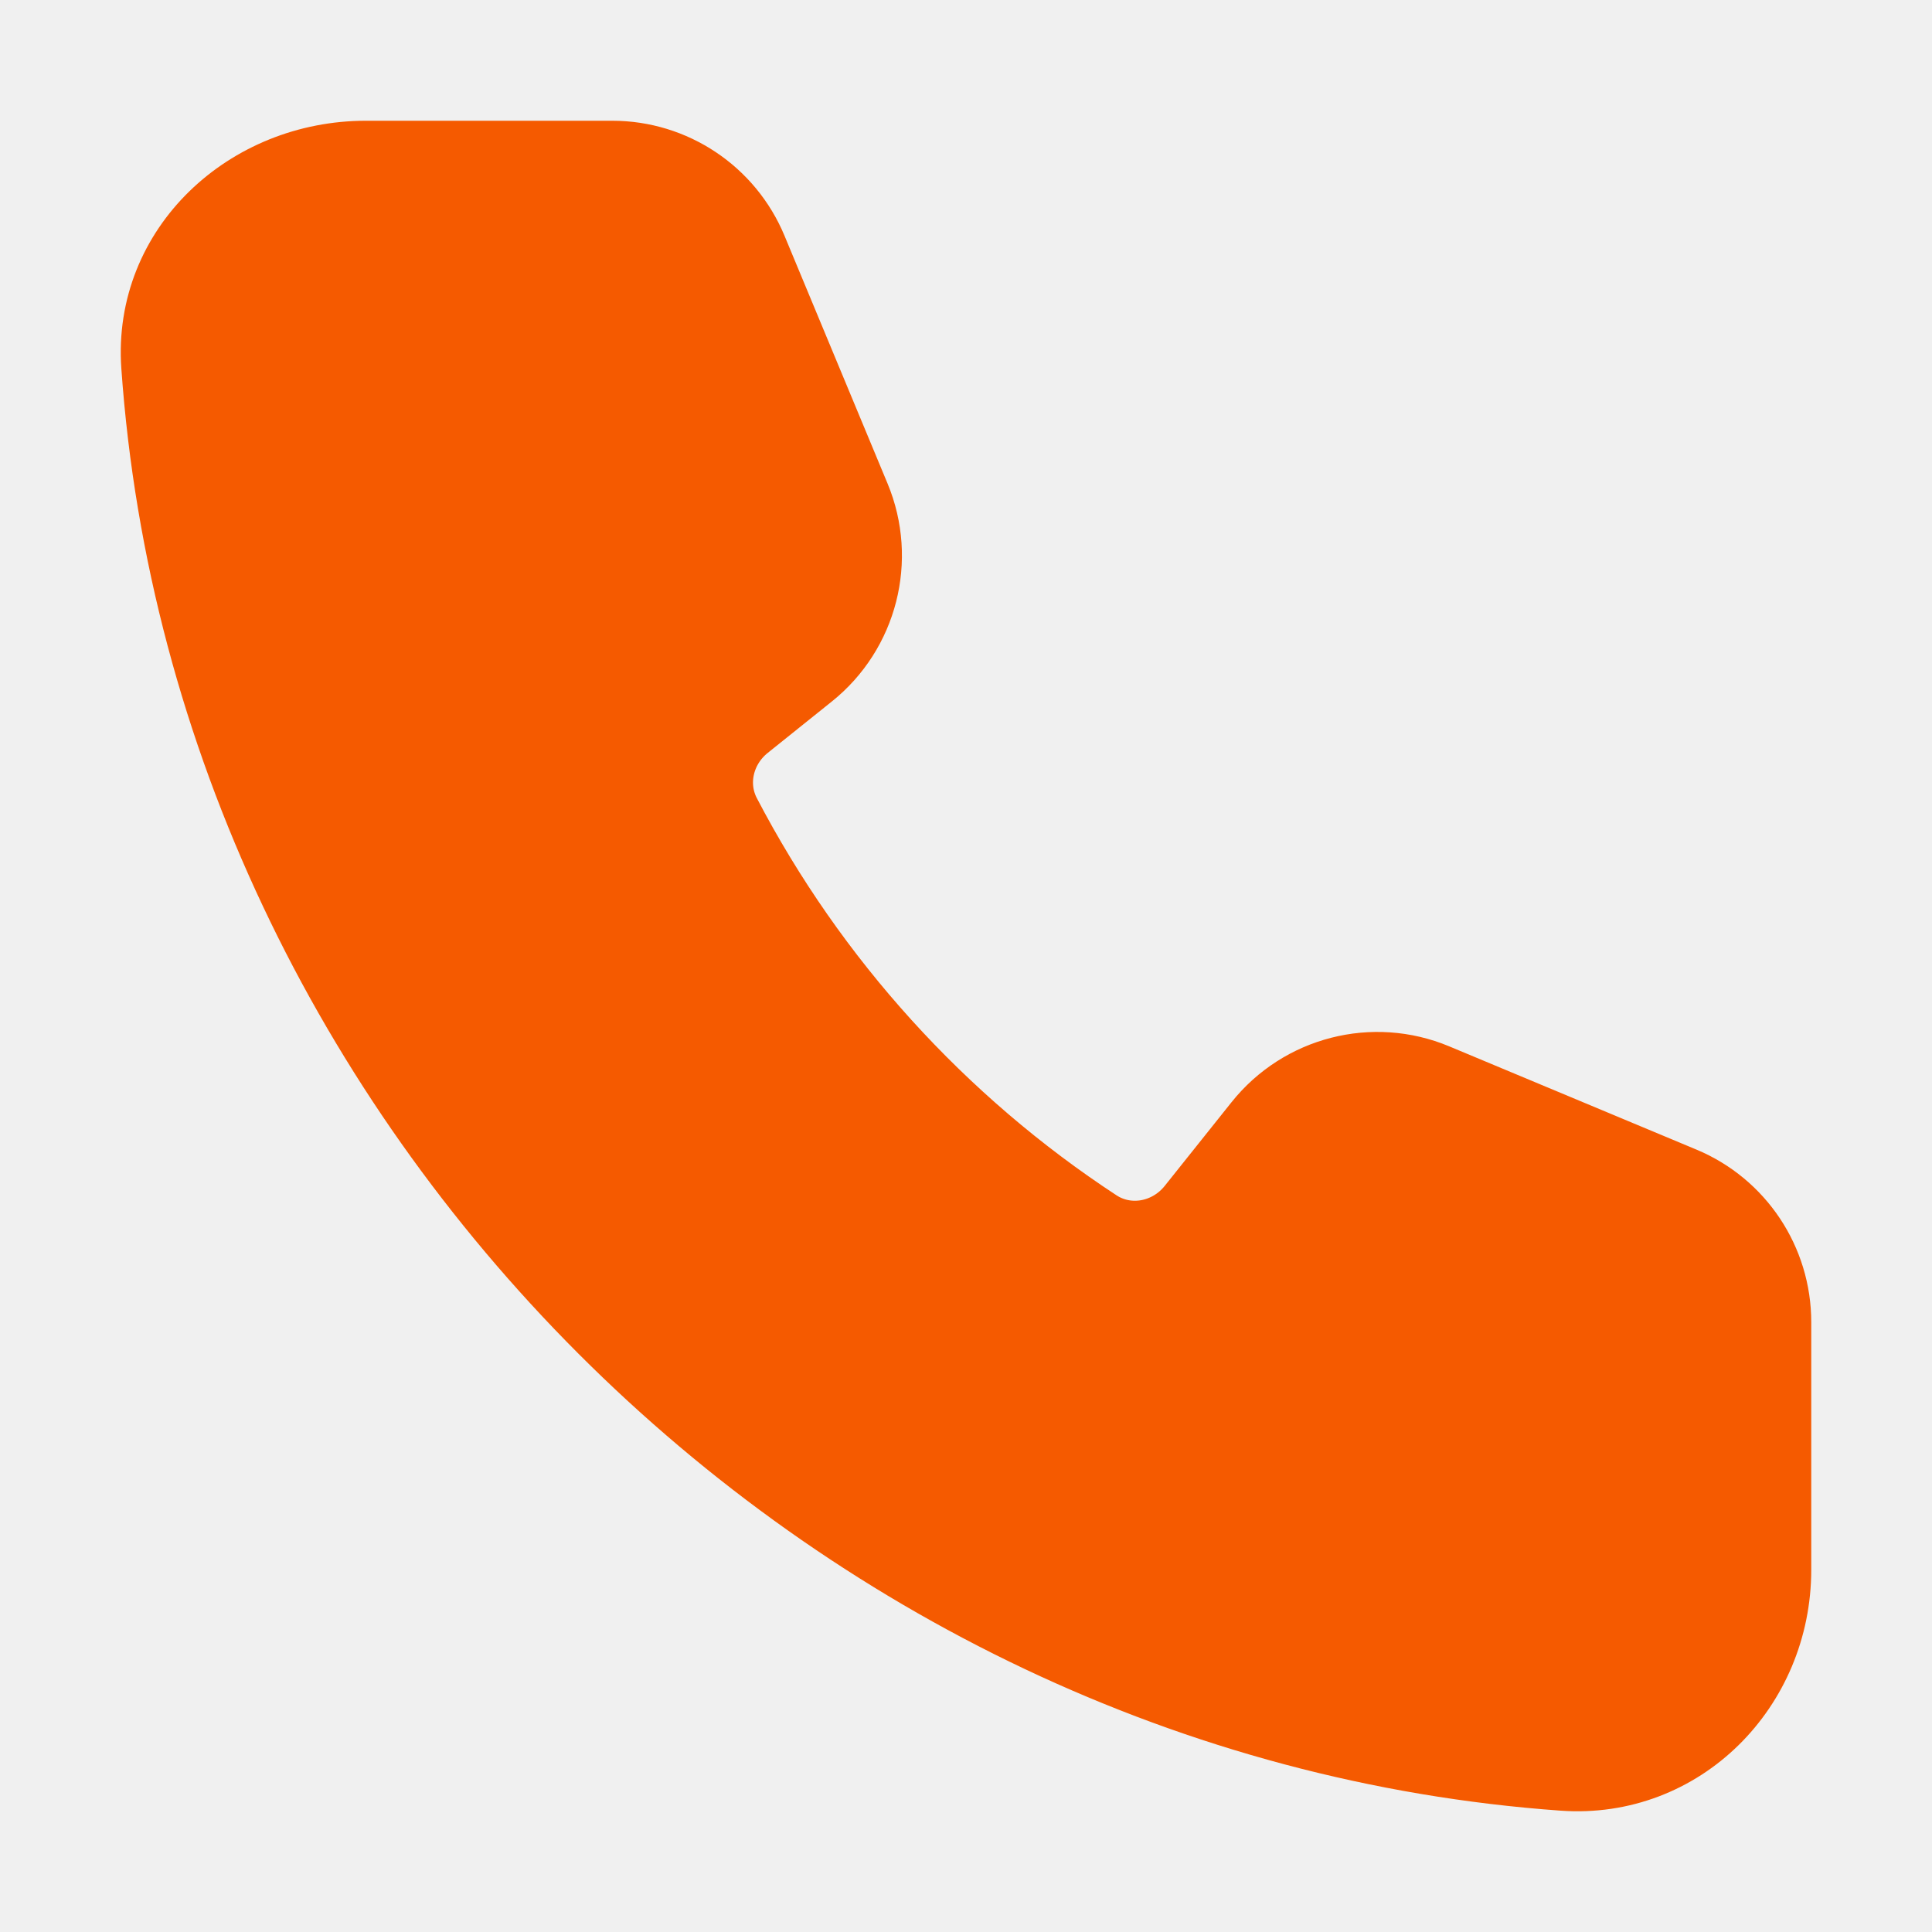
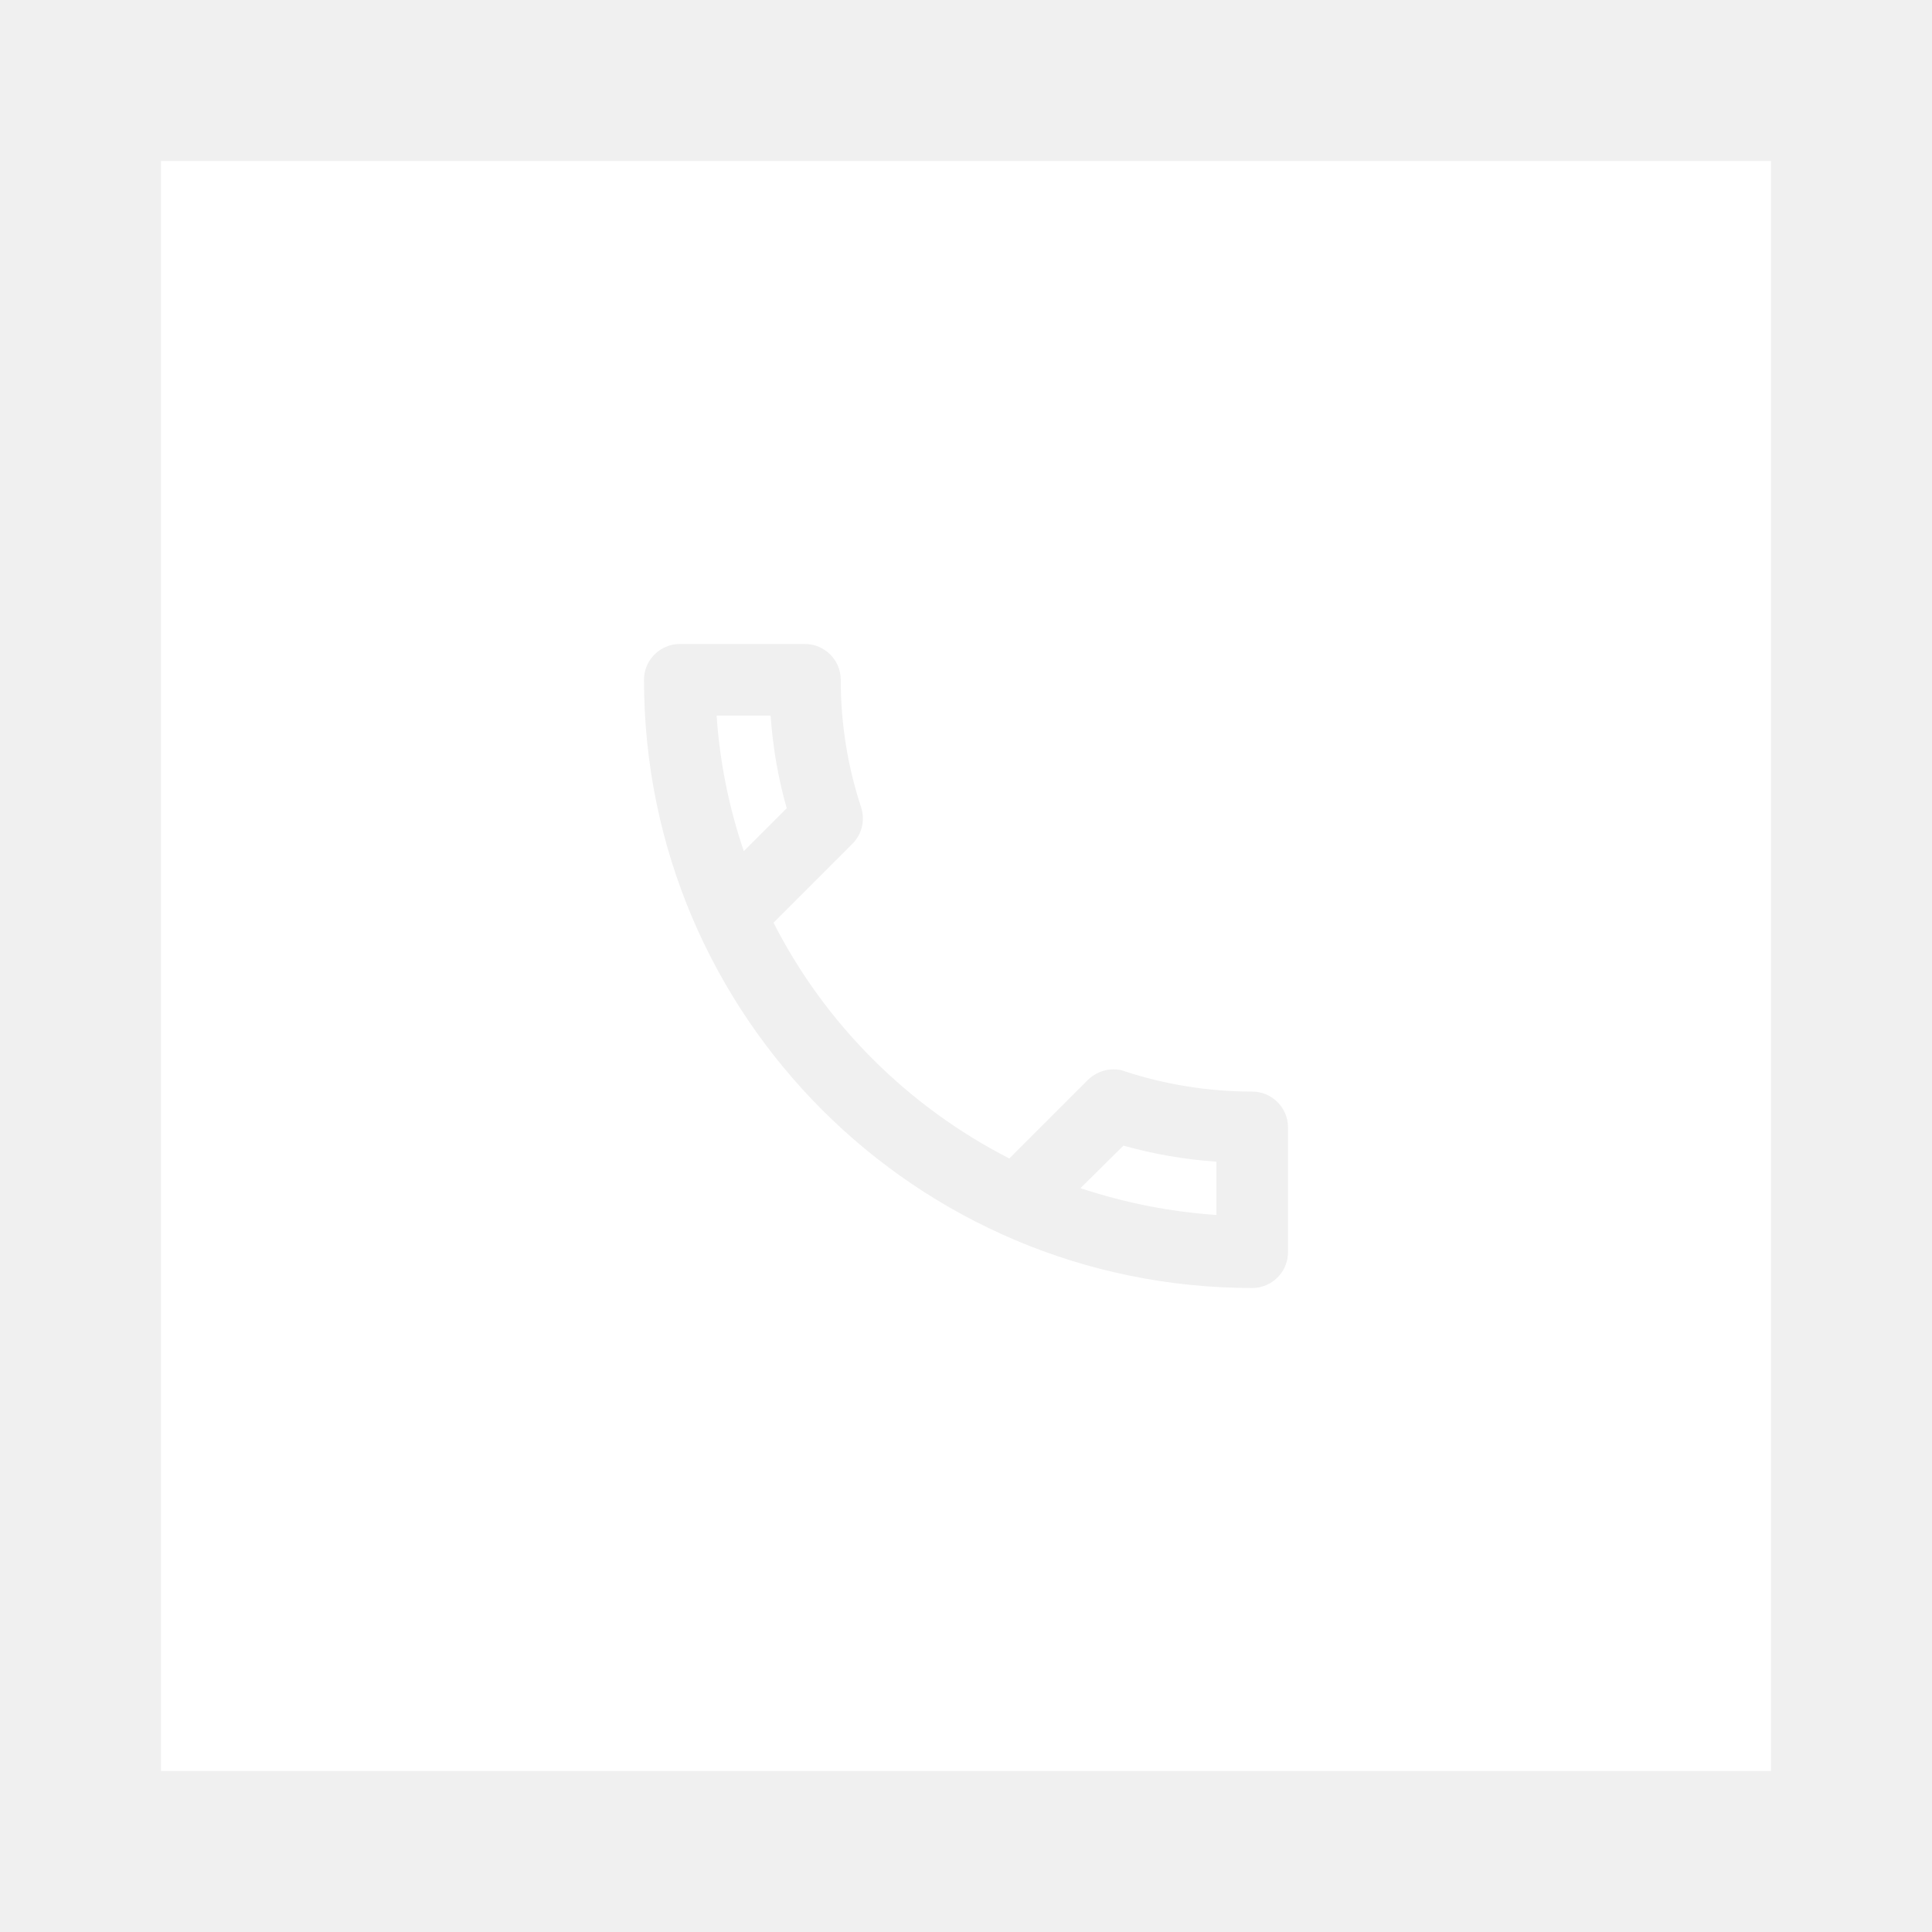
- <svg xmlns="http://www.w3.org/2000/svg" width="20px" height="20px" viewBox="0 0 24 24" fill="none" stroke="#f55a00">
+ <svg xmlns="http://www.w3.org/2000/svg" width="30px" height="30px" viewBox="0 0 24 24" fill="none">
  <g id="SVGRepo_bgCarrier" stroke-width="0" />
  <g id="SVGRepo_tracerCarrier" stroke-linecap="round" stroke-linejoin="round" />
  <g id="SVGRepo_iconCarrier">
-     <path d="M2.006 4.542C1.905 3.112 3.115 2 4.545 2H7.606C8.34 2 9.002 2.442 9.284 3.121L10.564 6.199C10.876 6.949 10.655 7.815 10.022 8.323L9.224 8.963C8.868 9.248 8.747 9.74 8.958 10.145C10.043 12.224 11.646 13.989 13.596 15.267C14.008 15.536 14.552 15.429 14.859 15.044L15.69 14.003C16.197 13.369 17.061 13.147 17.809 13.459L20.881 14.742C21.559 15.025 22 15.688 22 16.424V19.5C22 20.933 20.849 22.096 19.423 21.994C10.302 21.345 2.652 13.702 2.006 4.542Z" fill="#f55a00" />
+     <path fill-rule="evenodd" clip-rule="evenodd" d="M2 2H22V22H2V2ZM10 8H8.444C8.2 8 8 8.2 8 8.444C8 12.618 11.382 16 15.556 16C15.8 16 16 15.8 16 15.556V14.004C16 13.76 15.8 13.56 15.556 13.56C15.004 13.56 14.467 13.471 13.969 13.307C13.924 13.289 13.876 13.284 13.831 13.284C13.716 13.284 13.604 13.329 13.516 13.413L12.538 14.391C11.28 13.747 10.249 12.72 9.609 11.462L10.587 10.484C10.711 10.36 10.747 10.187 10.698 10.031C10.533 9.533 10.444 9 10.444 8.444C10.444 8.2 10.244 8 10 8ZM9.773 10.04C9.667 9.671 9.6 9.284 9.573 8.889H8.902C8.942 9.476 9.058 10.04 9.24 10.573L9.773 10.04ZM15.111 14.431C14.72 14.404 14.333 14.338 13.956 14.231L13.422 14.76C13.96 14.938 14.524 15.053 15.111 15.093V14.431Z" fill="#ffffff" />
  </g>
</svg>
